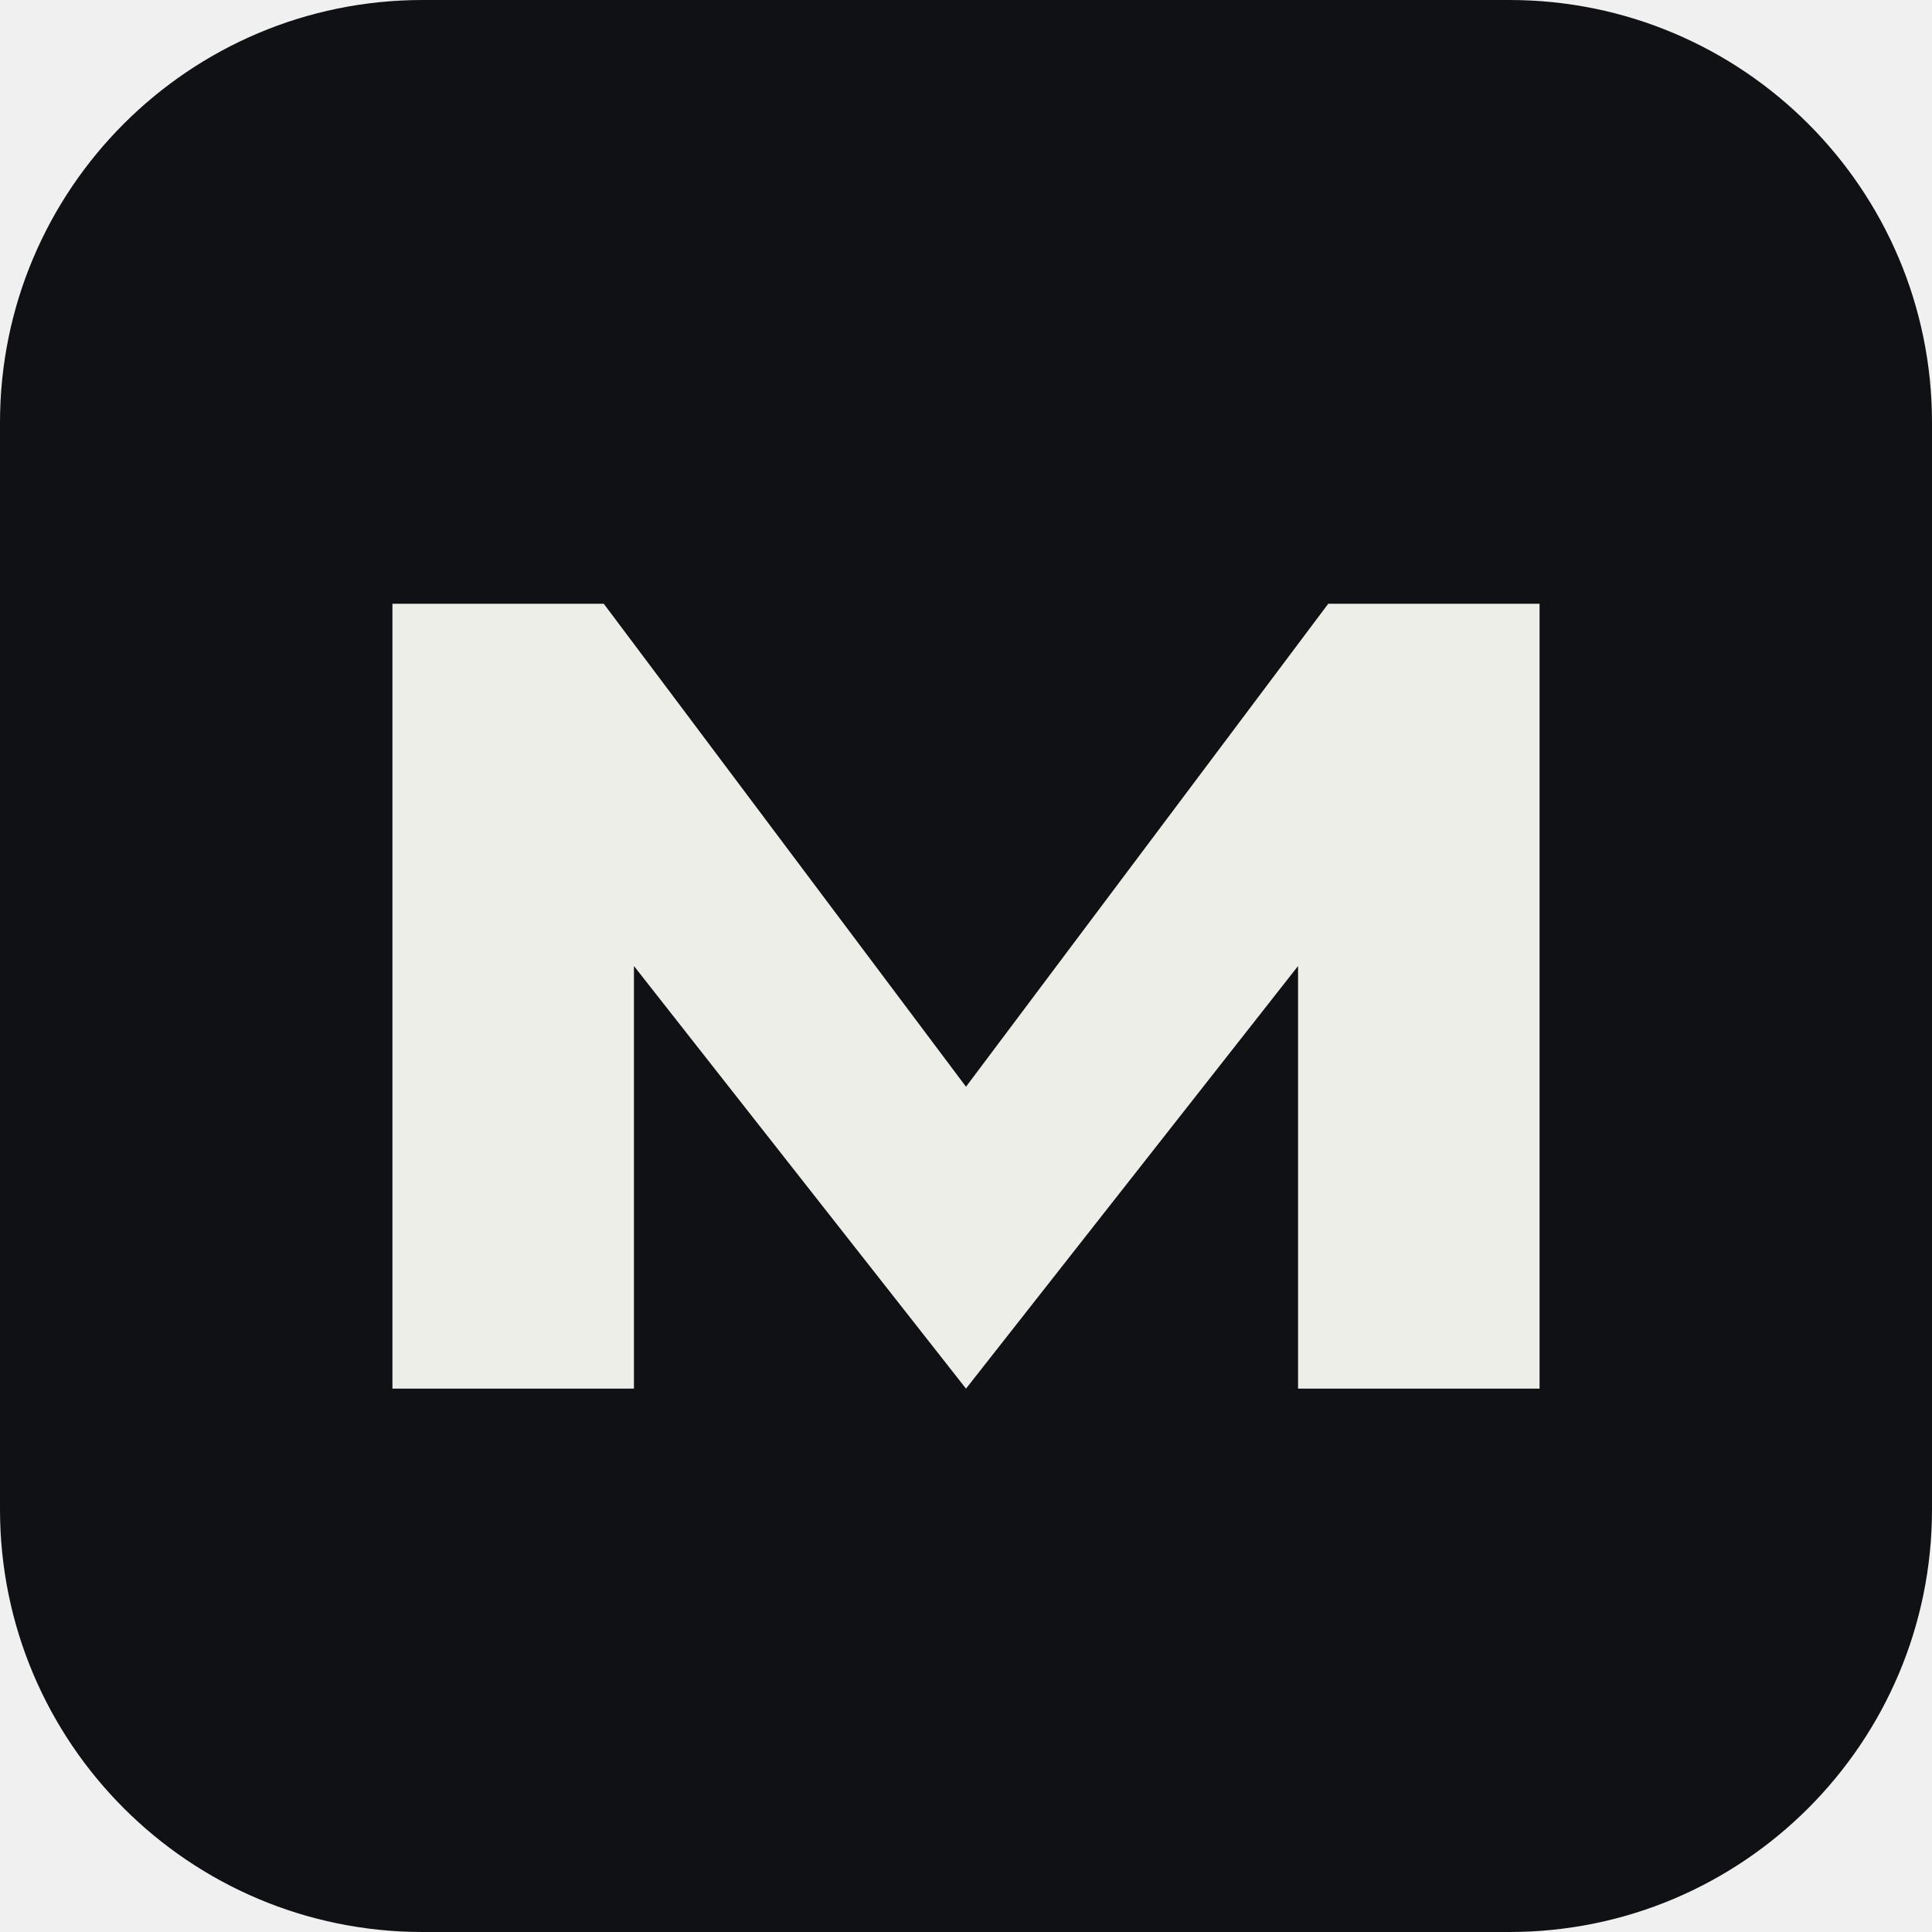
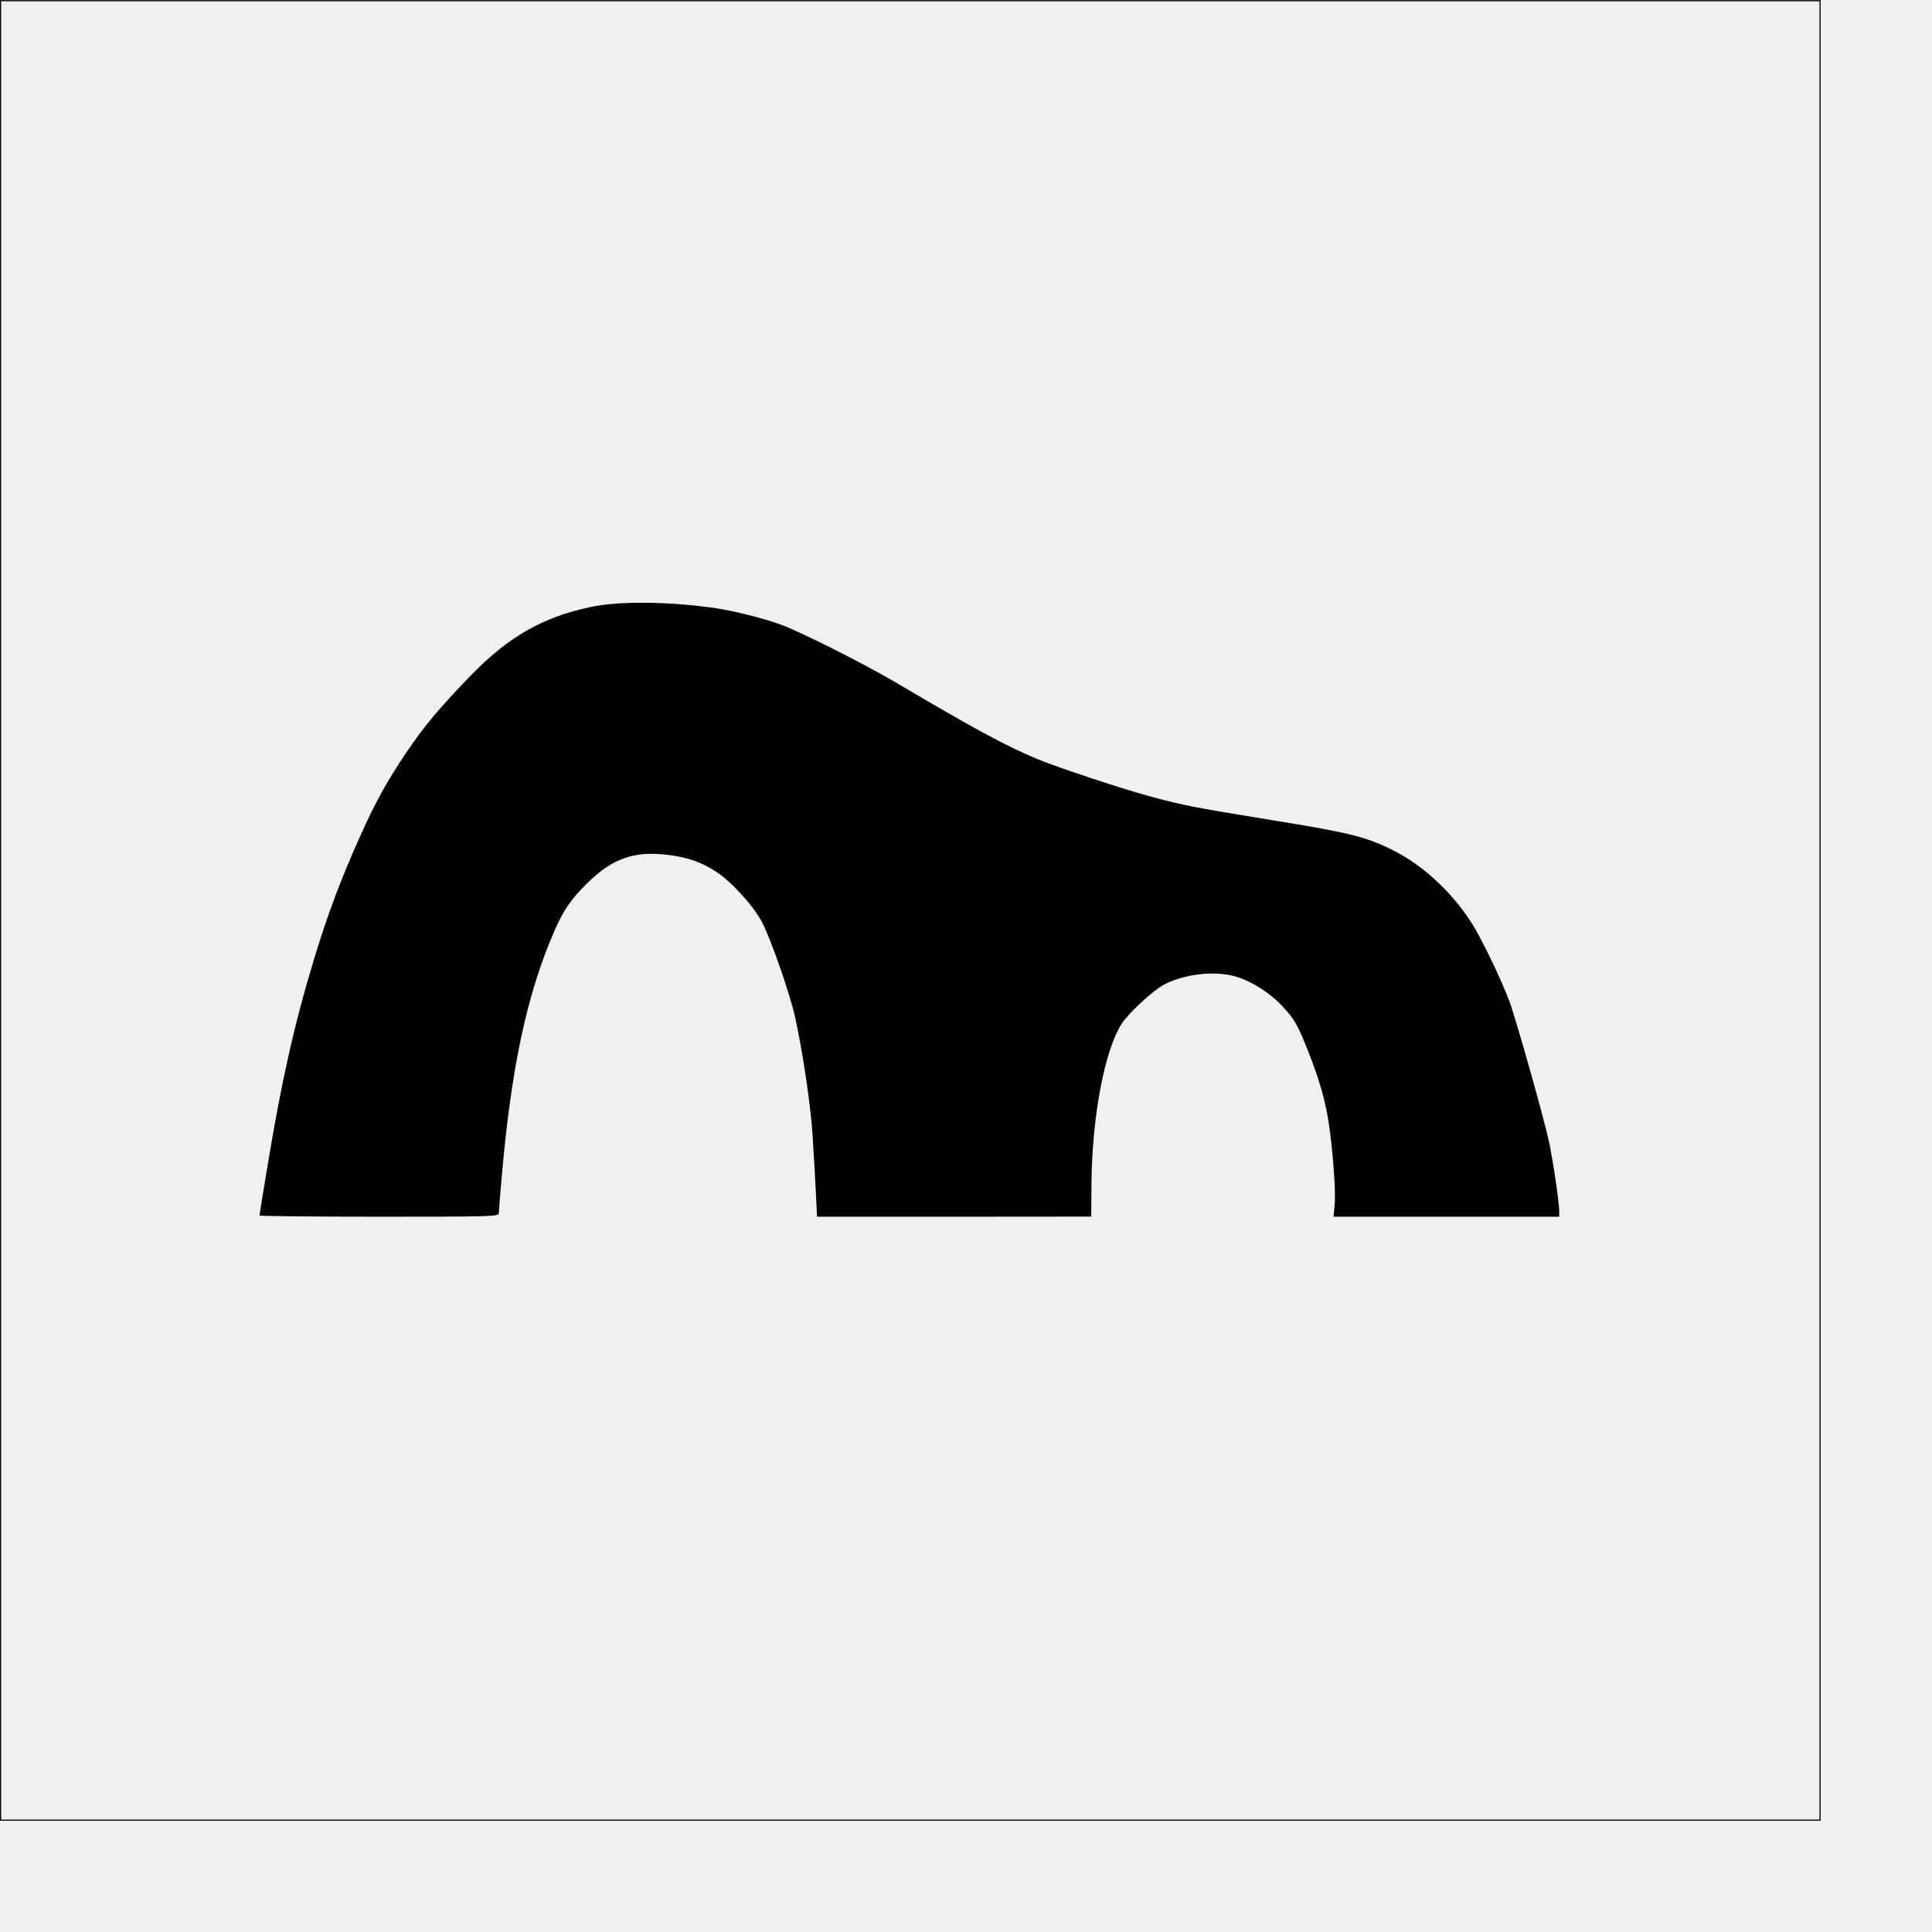
- <svg xmlns="http://www.w3.org/2000/svg" viewBox="0 0 64 64">
-   <rect width="64" height="64" rx="14" fill="#101114" />
-   <path d="M13 46V20h7l12 16 12-16h7v26h-8V32L32 46 21 32v14Z" fill="#eeeee9" />
+ <svg xmlns="http://www.w3.org/2000/svg" width="17" height="17" viewBox="0 0 17 17" fill="none">
+   <rect x="0.005" y="0.006" width="16.01" height="16.01" stroke="black" stroke-width="0.01" />
+   <g clip-path="url(#clip0_46_108)">
+     <mask id="mask0_46_108" style="mask-type:luminance" maskUnits="userSpaceOnUse" x="2" y="5" width="12" height="6">
+       <path d="M13.737 5.299H2.283V10.722H13.737V5.299Z" fill="white" />
+     </mask>
+     <g mask="url(#mask0_46_108)">
+       <path fill-rule="evenodd" clip-rule="evenodd" d="M2.283 10.695C2.283 10.689 2.314 10.498 2.352 10.271C2.476 9.519 2.587 9.022 2.762 8.444C2.884 8.043 2.993 7.751 3.167 7.362C3.303 7.058 3.407 6.87 3.581 6.613C3.736 6.384 3.861 6.236 4.138 5.948C4.472 5.604 4.773 5.431 5.197 5.341C5.447 5.287 5.888 5.292 6.301 5.352C6.456 5.375 6.715 5.44 6.868 5.495C7.04 5.557 7.602 5.84 7.884 6.006C8.575 6.415 8.848 6.562 9.128 6.679C9.325 6.76 9.885 6.945 10.15 7.016C10.43 7.09 10.529 7.109 11.219 7.221C11.874 7.327 12.026 7.365 12.258 7.482C12.515 7.61 12.765 7.84 12.94 8.107C13.028 8.241 13.206 8.608 13.281 8.81C13.341 8.971 13.585 9.838 13.629 10.042C13.668 10.225 13.72 10.583 13.72 10.664V10.706H12.727H11.734L11.744 10.6C11.755 10.481 11.727 10.108 11.689 9.863C11.66 9.677 11.604 9.484 11.511 9.251C11.417 9.014 11.391 8.969 11.284 8.854C11.177 8.738 11.012 8.633 10.875 8.593C10.692 8.54 10.43 8.568 10.247 8.661C10.153 8.709 9.928 8.916 9.869 9.009C9.719 9.245 9.61 9.825 9.604 10.406L9.602 10.705L8.395 10.706L7.189 10.706L7.178 10.474C7.171 10.347 7.159 10.128 7.15 9.988C7.134 9.734 7.066 9.271 6.998 8.958C6.953 8.751 6.784 8.265 6.705 8.114C6.63 7.971 6.435 7.757 6.303 7.671C6.167 7.583 6.049 7.543 5.866 7.521C5.58 7.487 5.388 7.555 5.175 7.764C5.023 7.913 4.959 8.005 4.875 8.199C4.636 8.751 4.498 9.397 4.415 10.352C4.401 10.514 4.389 10.66 4.389 10.676C4.389 10.704 4.327 10.706 3.336 10.706C2.757 10.706 2.283 10.701 2.283 10.695Z" fill="black" />
+     </g>
+   </g>
+   <defs>
+     <clipPath id="clip0_46_108">
+       <rect width="11.454" height="5.423" fill="white" transform="translate(2.28345 5.29883)" />
+     </clipPath>
+   </defs>
</svg>
